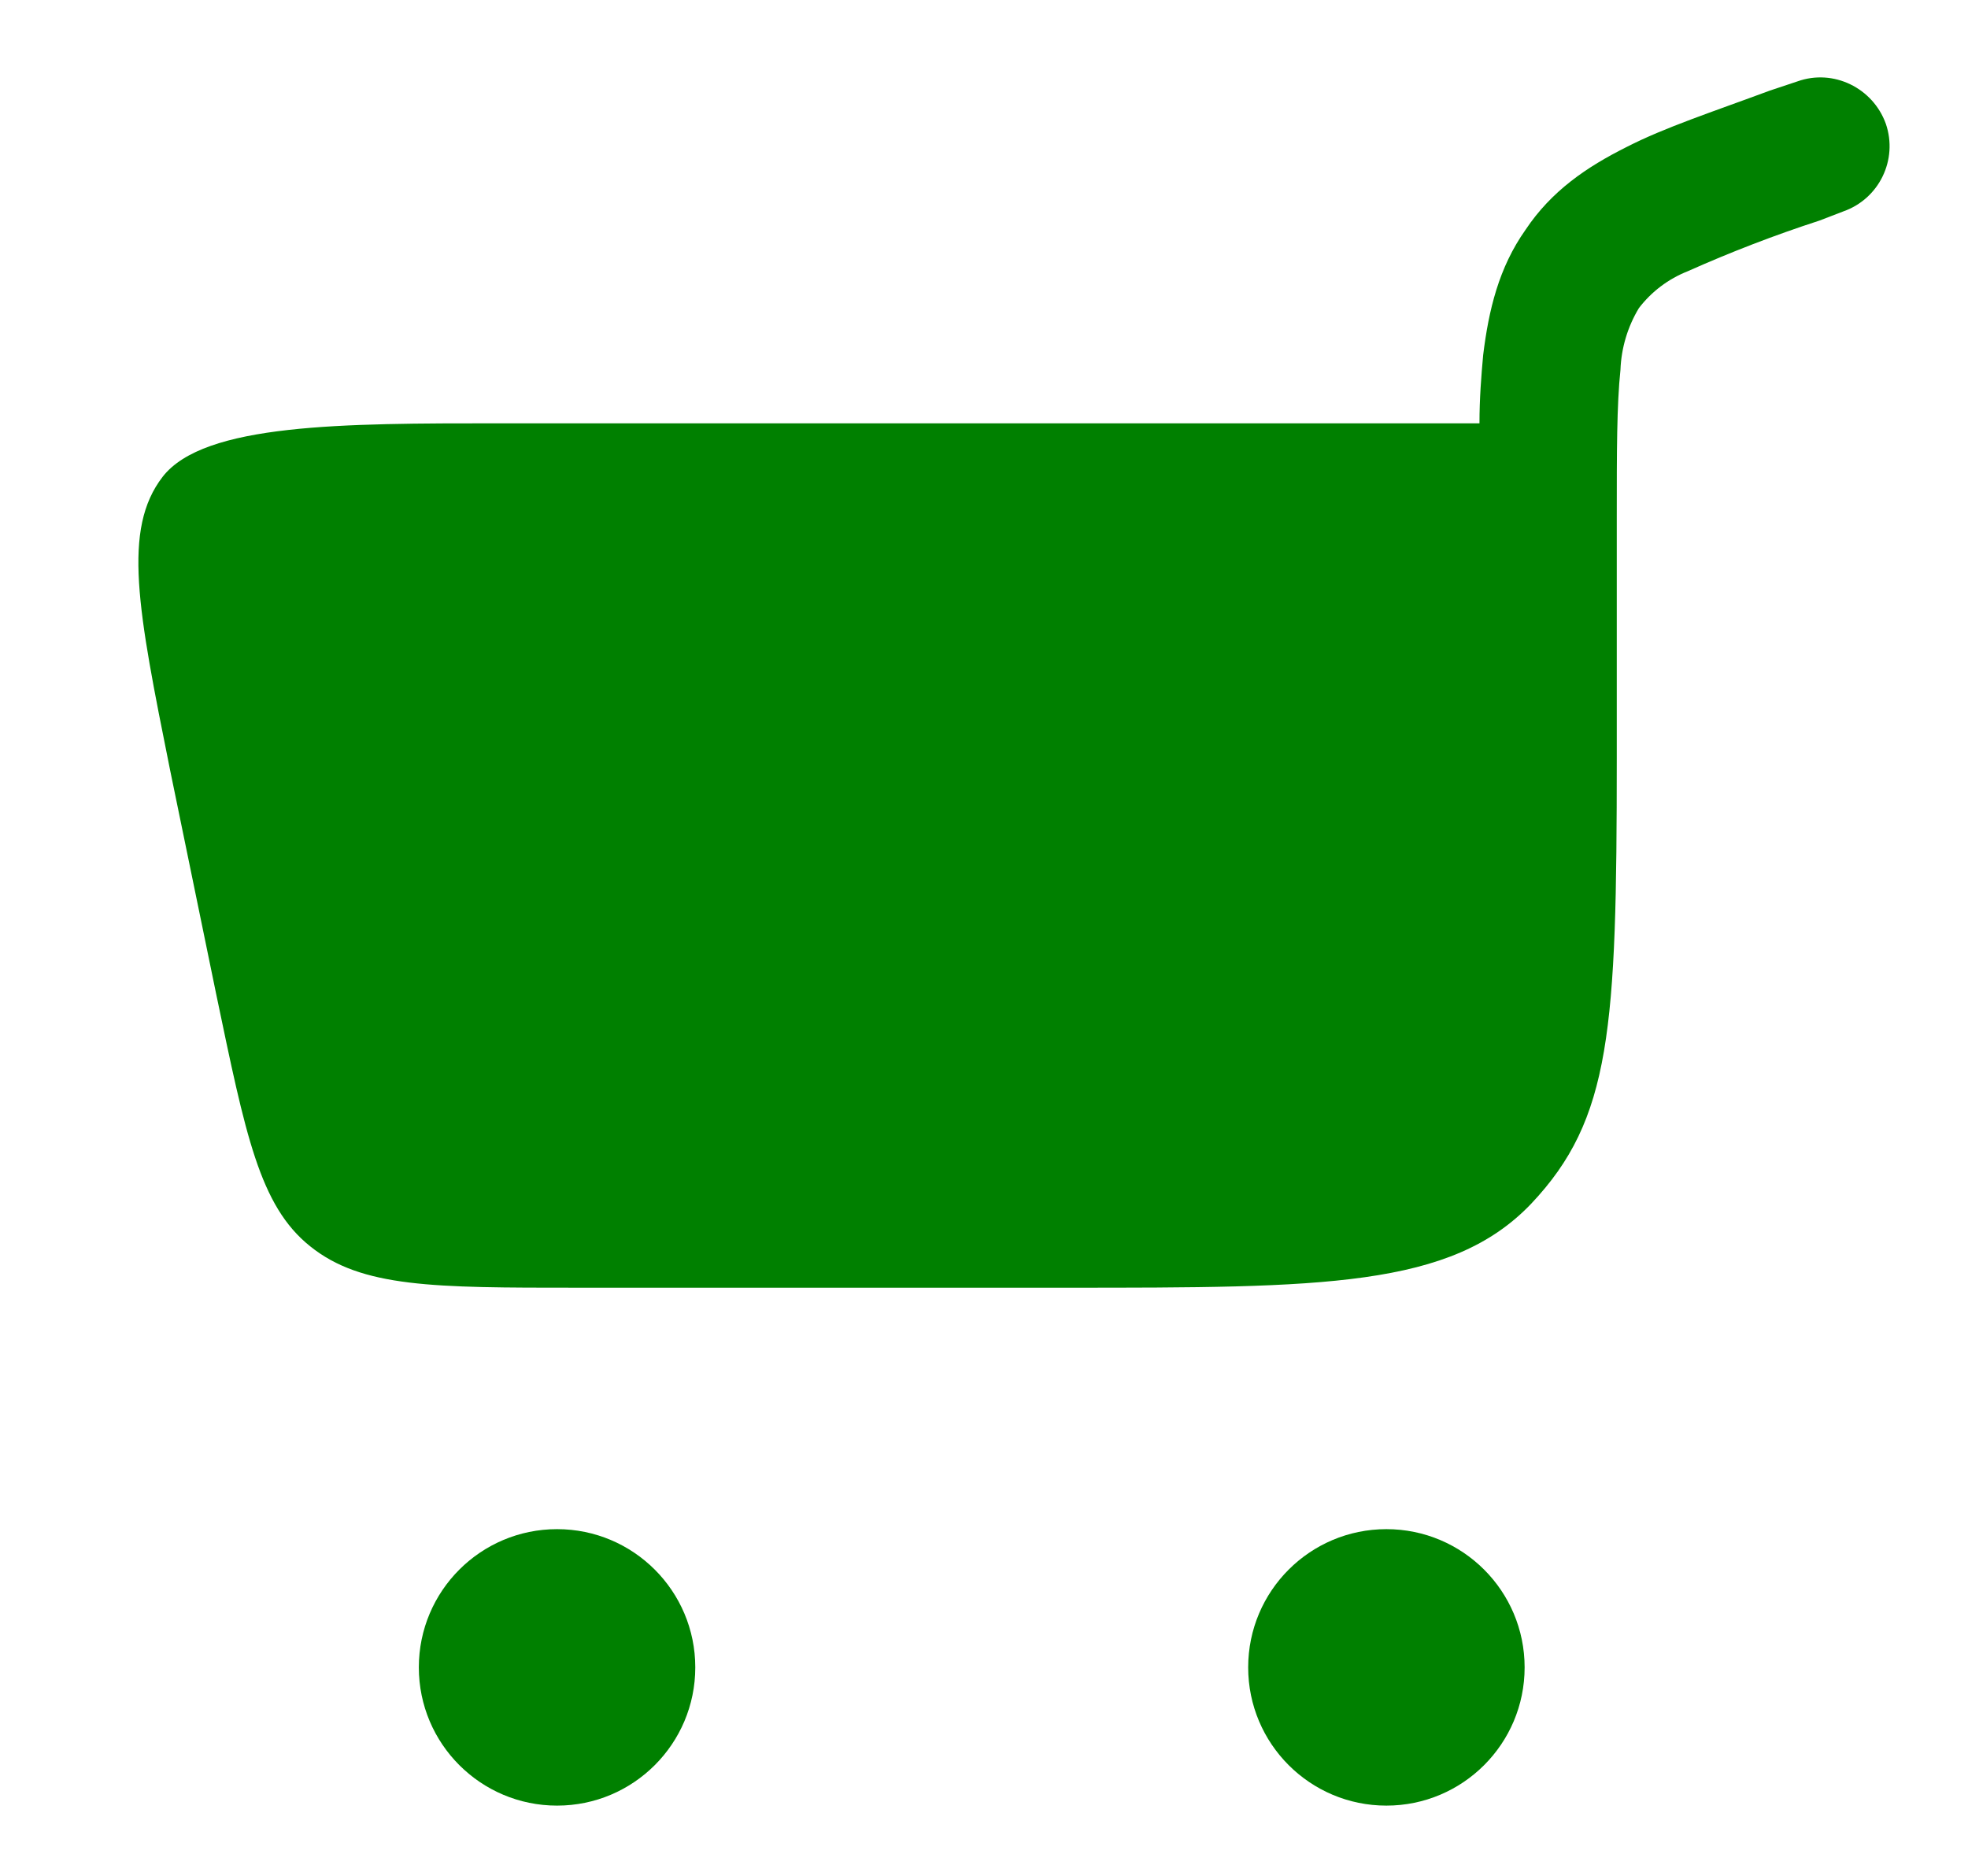
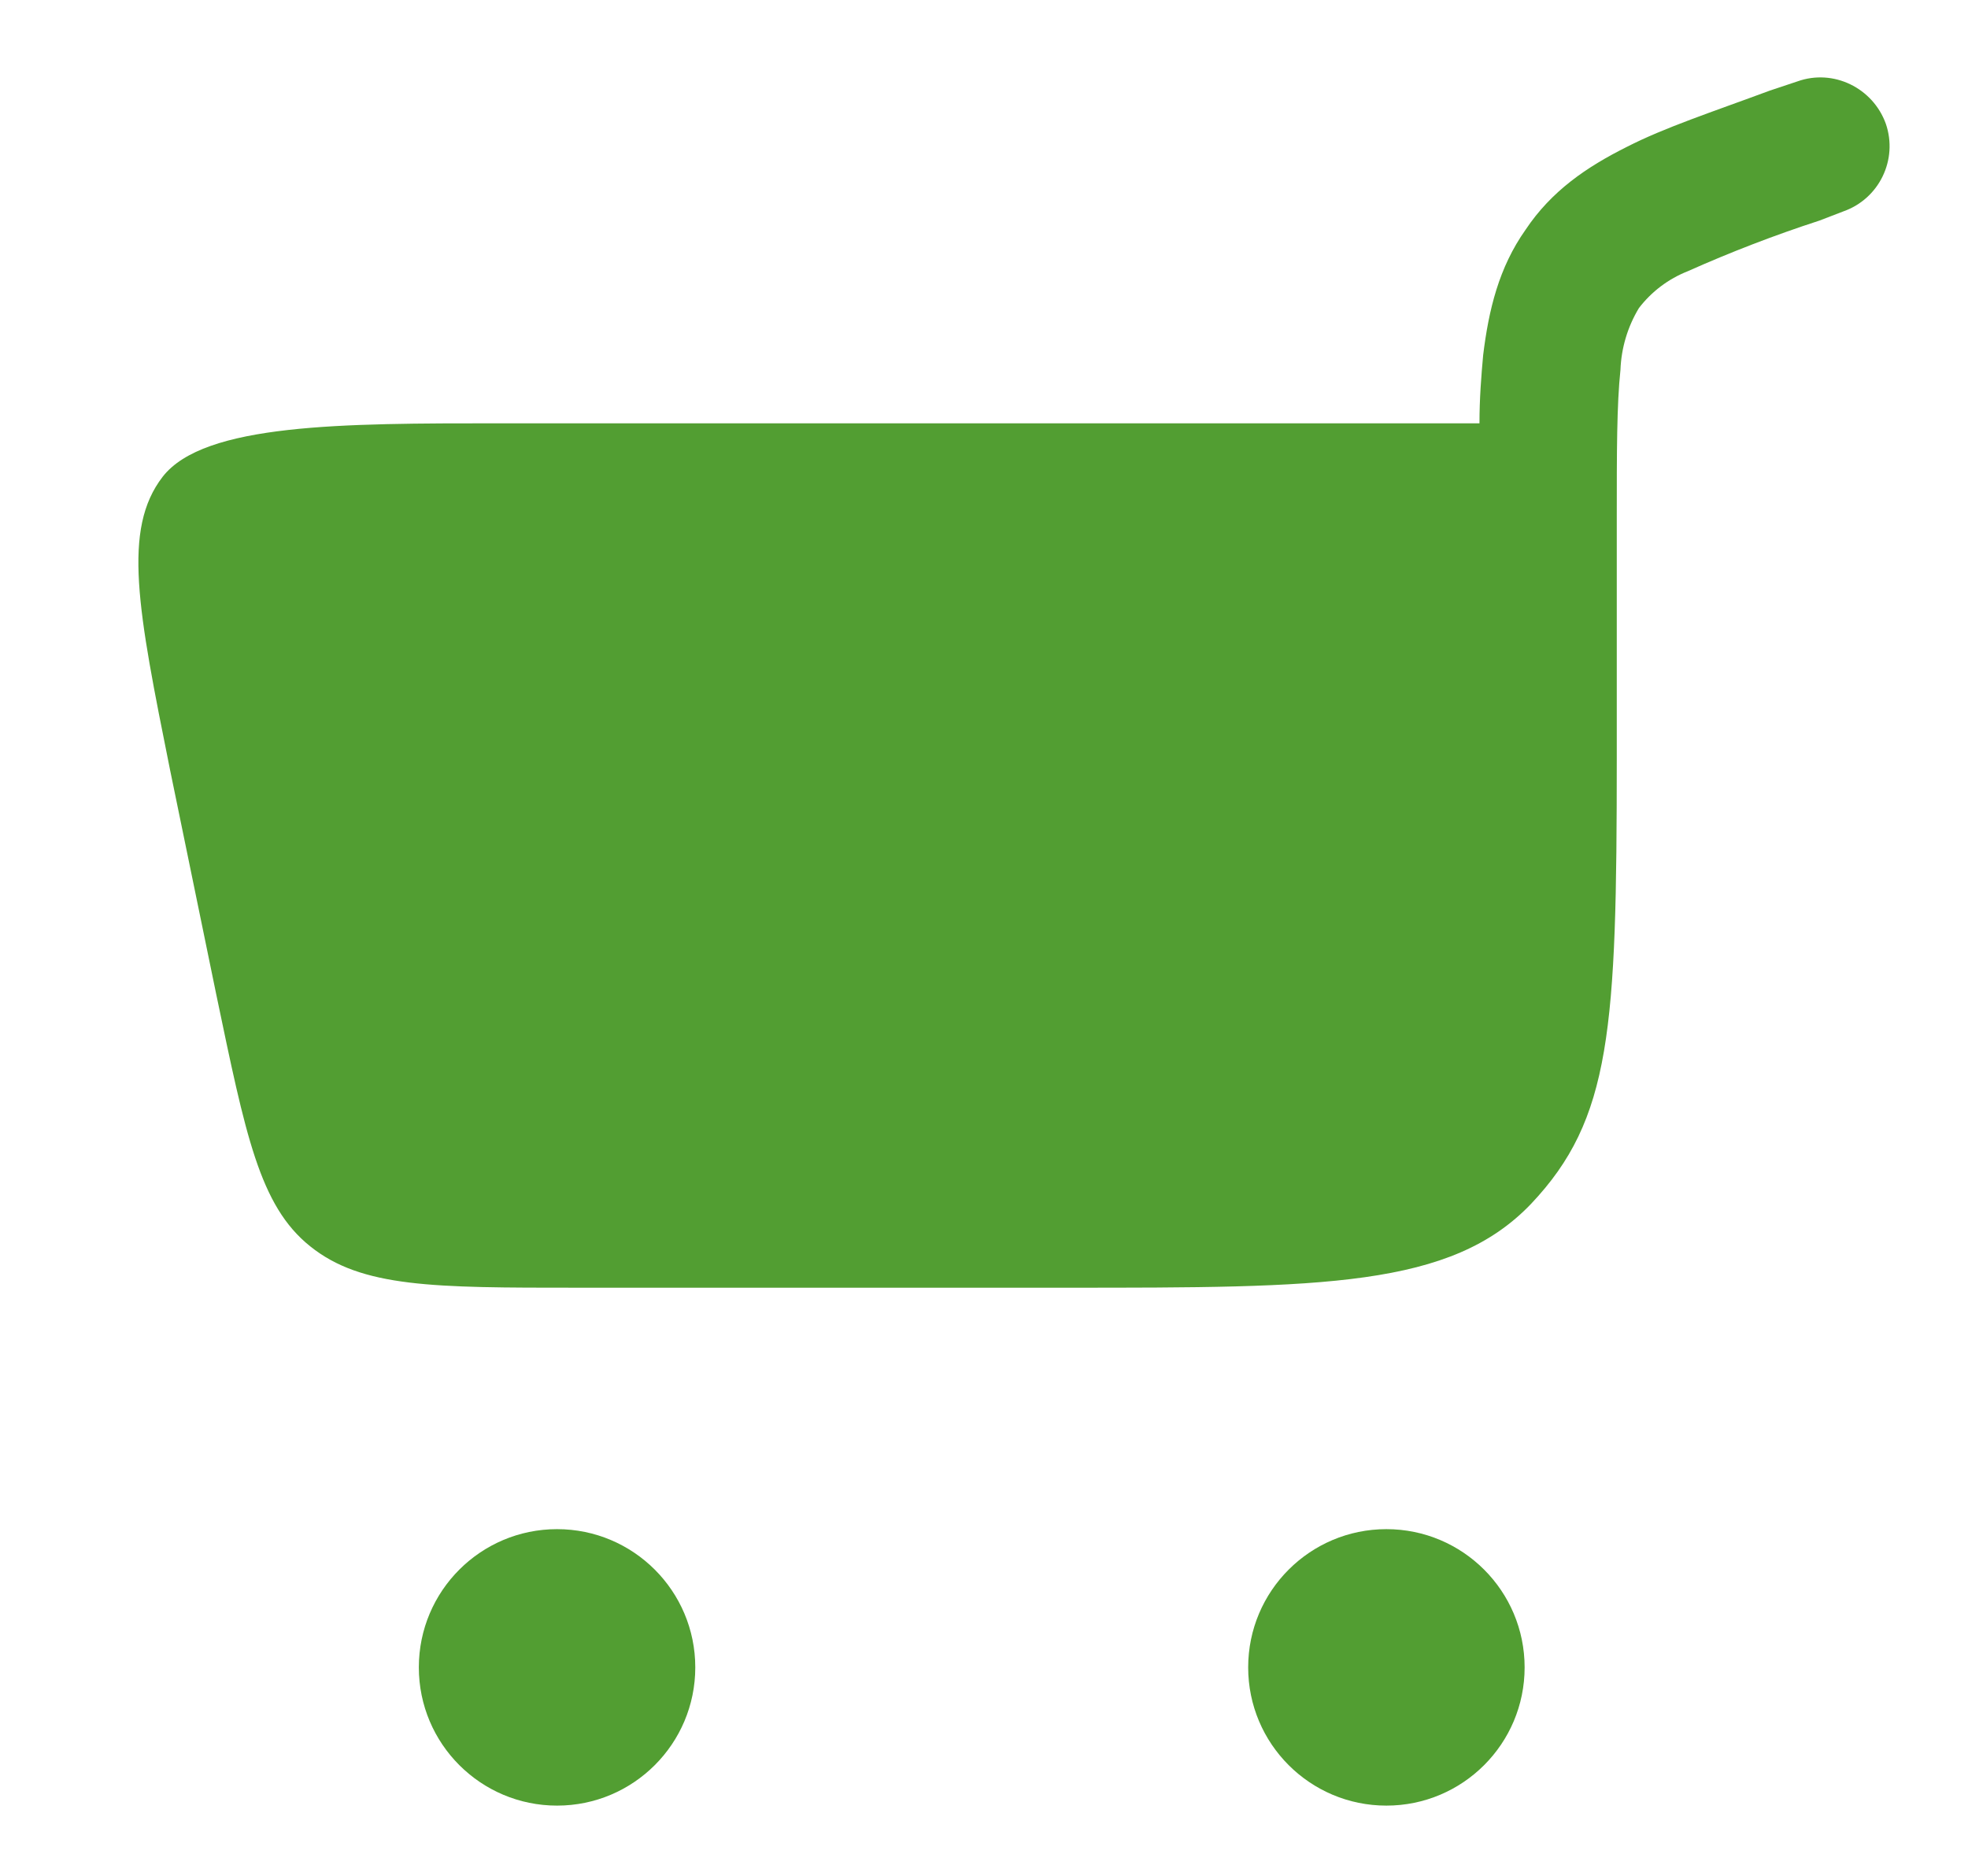
<svg xmlns="http://www.w3.org/2000/svg" viewBox="0 0 85 81" xml:space="preserve">
-   <path style="stroke:none;stroke-width:1;stroke-dasharray:none;stroke-linecap:butt;stroke-dashoffset:0;stroke-linejoin:miter;stroke-miterlimit:4;fill:#008000;fill-rule:nonzero;opacity:1" transform="matrix(-3.98 0 0 3.98 89.73 -5.598)" d="M2.08 2.75c.14-.39.57-.6.96-.46l.3.1c.62.23 1.14.4 1.55.61.44.22.82.48 1.1.9.29.41.4.87.46 1.36.02.22.04.47.04.74h10.64c1.69 0 3.2 0 3.65.58.44.57.27 1.44-.08 3.18l-.5 2.43c-.32 1.53-.47 2.3-1.02 2.74-.56.45-1.34.45-2.9.45h-5.3c-2.79 0-4.18 0-5.05-.91-.87-.92-.93-1.89-.93-4.83v-2.6c0-.74 0-1.24-.04-1.62a1.4 1.4 0 0 0-.2-.67 1.24 1.24 0 0 0-.53-.4 14.5 14.5 0 0 0-1.43-.55l-.26-.1a.75.75 0 0 1-.46-.95Zm5.42 15.25a1.5 1.5 0 1 1 0 3 1.5 1.5 0 0 1 0-3Zm9 0a1.5 1.5 0 1 1 0 3 1.5 1.5 0 0 1 0-3Z" />
+   <path style="stroke:none;stroke-width:1;stroke-dasharray:none;stroke-linecap:butt;stroke-dashoffset:0;stroke-linejoin:miter;stroke-miterlimit:4;fill:#529e32;fill-rule:nonzero;opacity:1" transform="matrix(-3.98 0 0 3.98 89.73 -5.598)" d="M2.08 2.75c.14-.39.57-.6.96-.46l.3.1c.62.23 1.14.4 1.55.61.44.22.82.48 1.1.9.29.41.4.87.46 1.36.02.22.04.47.04.74h10.64c1.69 0 3.2 0 3.65.58.44.57.27 1.44-.08 3.18l-.5 2.43c-.32 1.53-.47 2.3-1.02 2.74-.56.45-1.34.45-2.9.45h-5.3c-2.79 0-4.18 0-5.05-.91-.87-.92-.93-1.89-.93-4.83v-2.6c0-.74 0-1.24-.04-1.62a1.4 1.4 0 0 0-.2-.67 1.24 1.24 0 0 0-.53-.4 14.5 14.5 0 0 0-1.43-.55l-.26-.1a.75.75 0 0 1-.46-.95Zm5.42 15.25a1.5 1.5 0 1 1 0 3 1.5 1.5 0 0 1 0-3Zm9 0a1.5 1.5 0 1 1 0 3 1.5 1.5 0 0 1 0-3Z" />
</svg>
